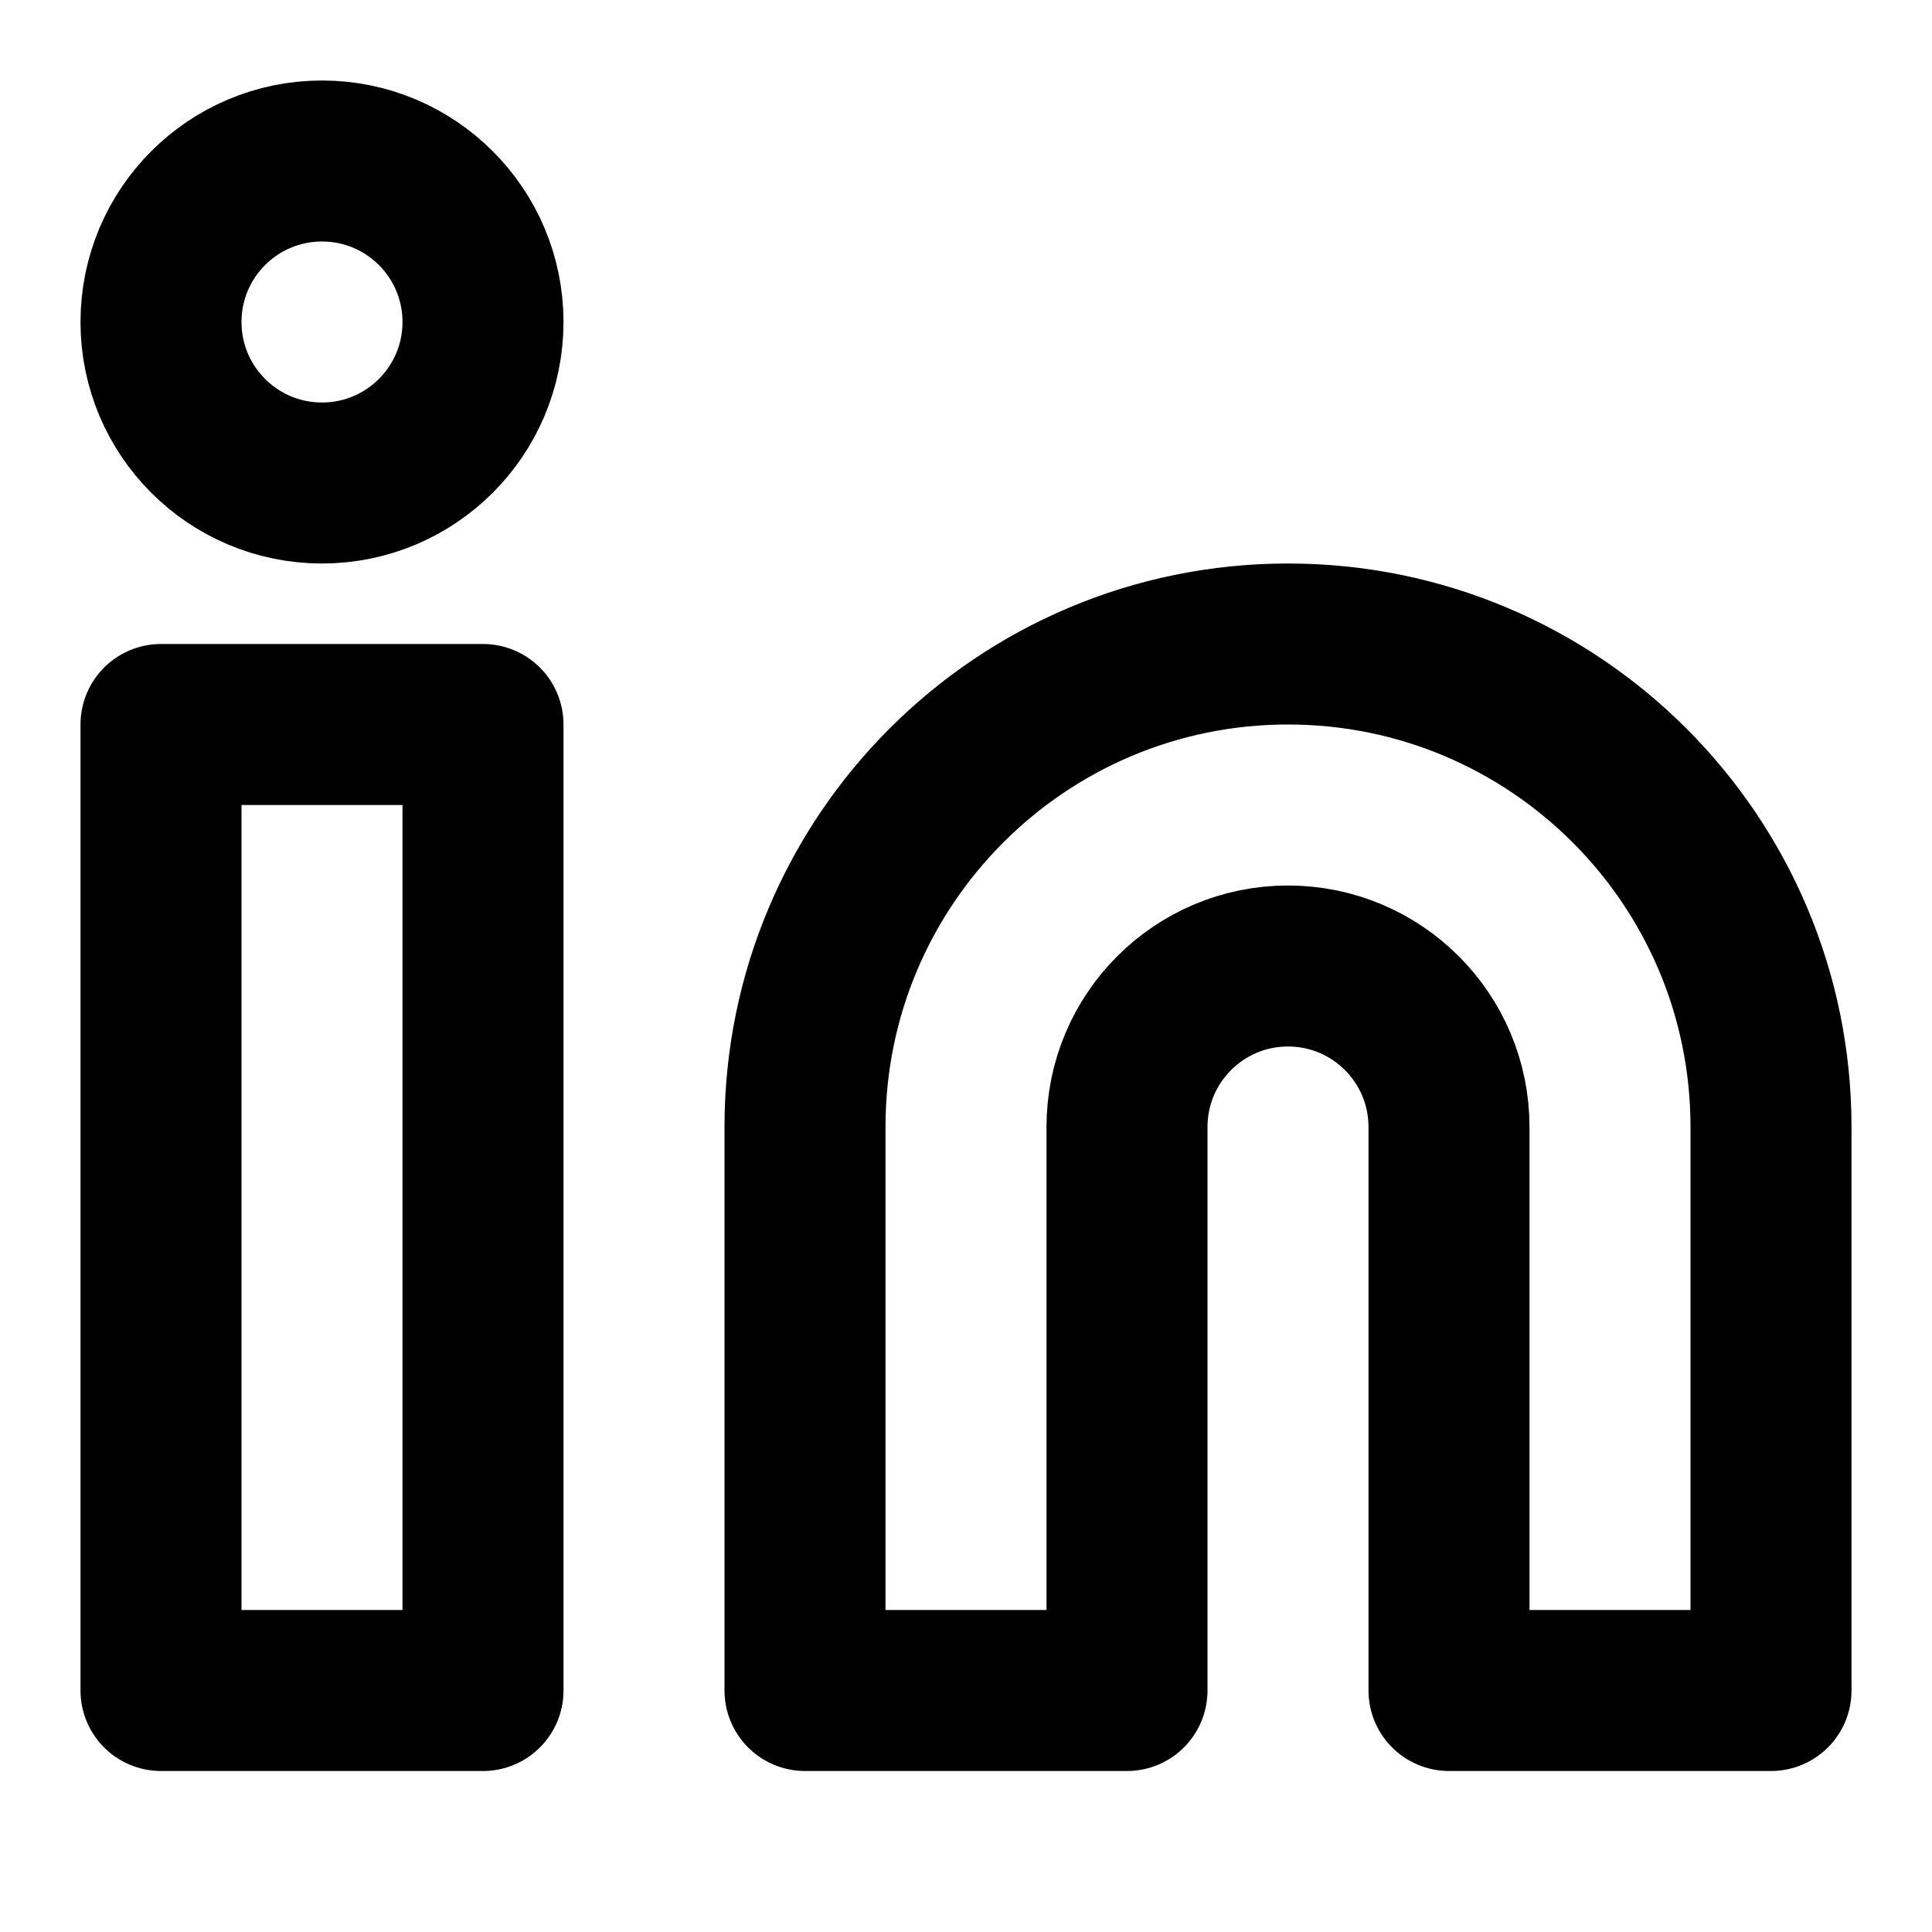
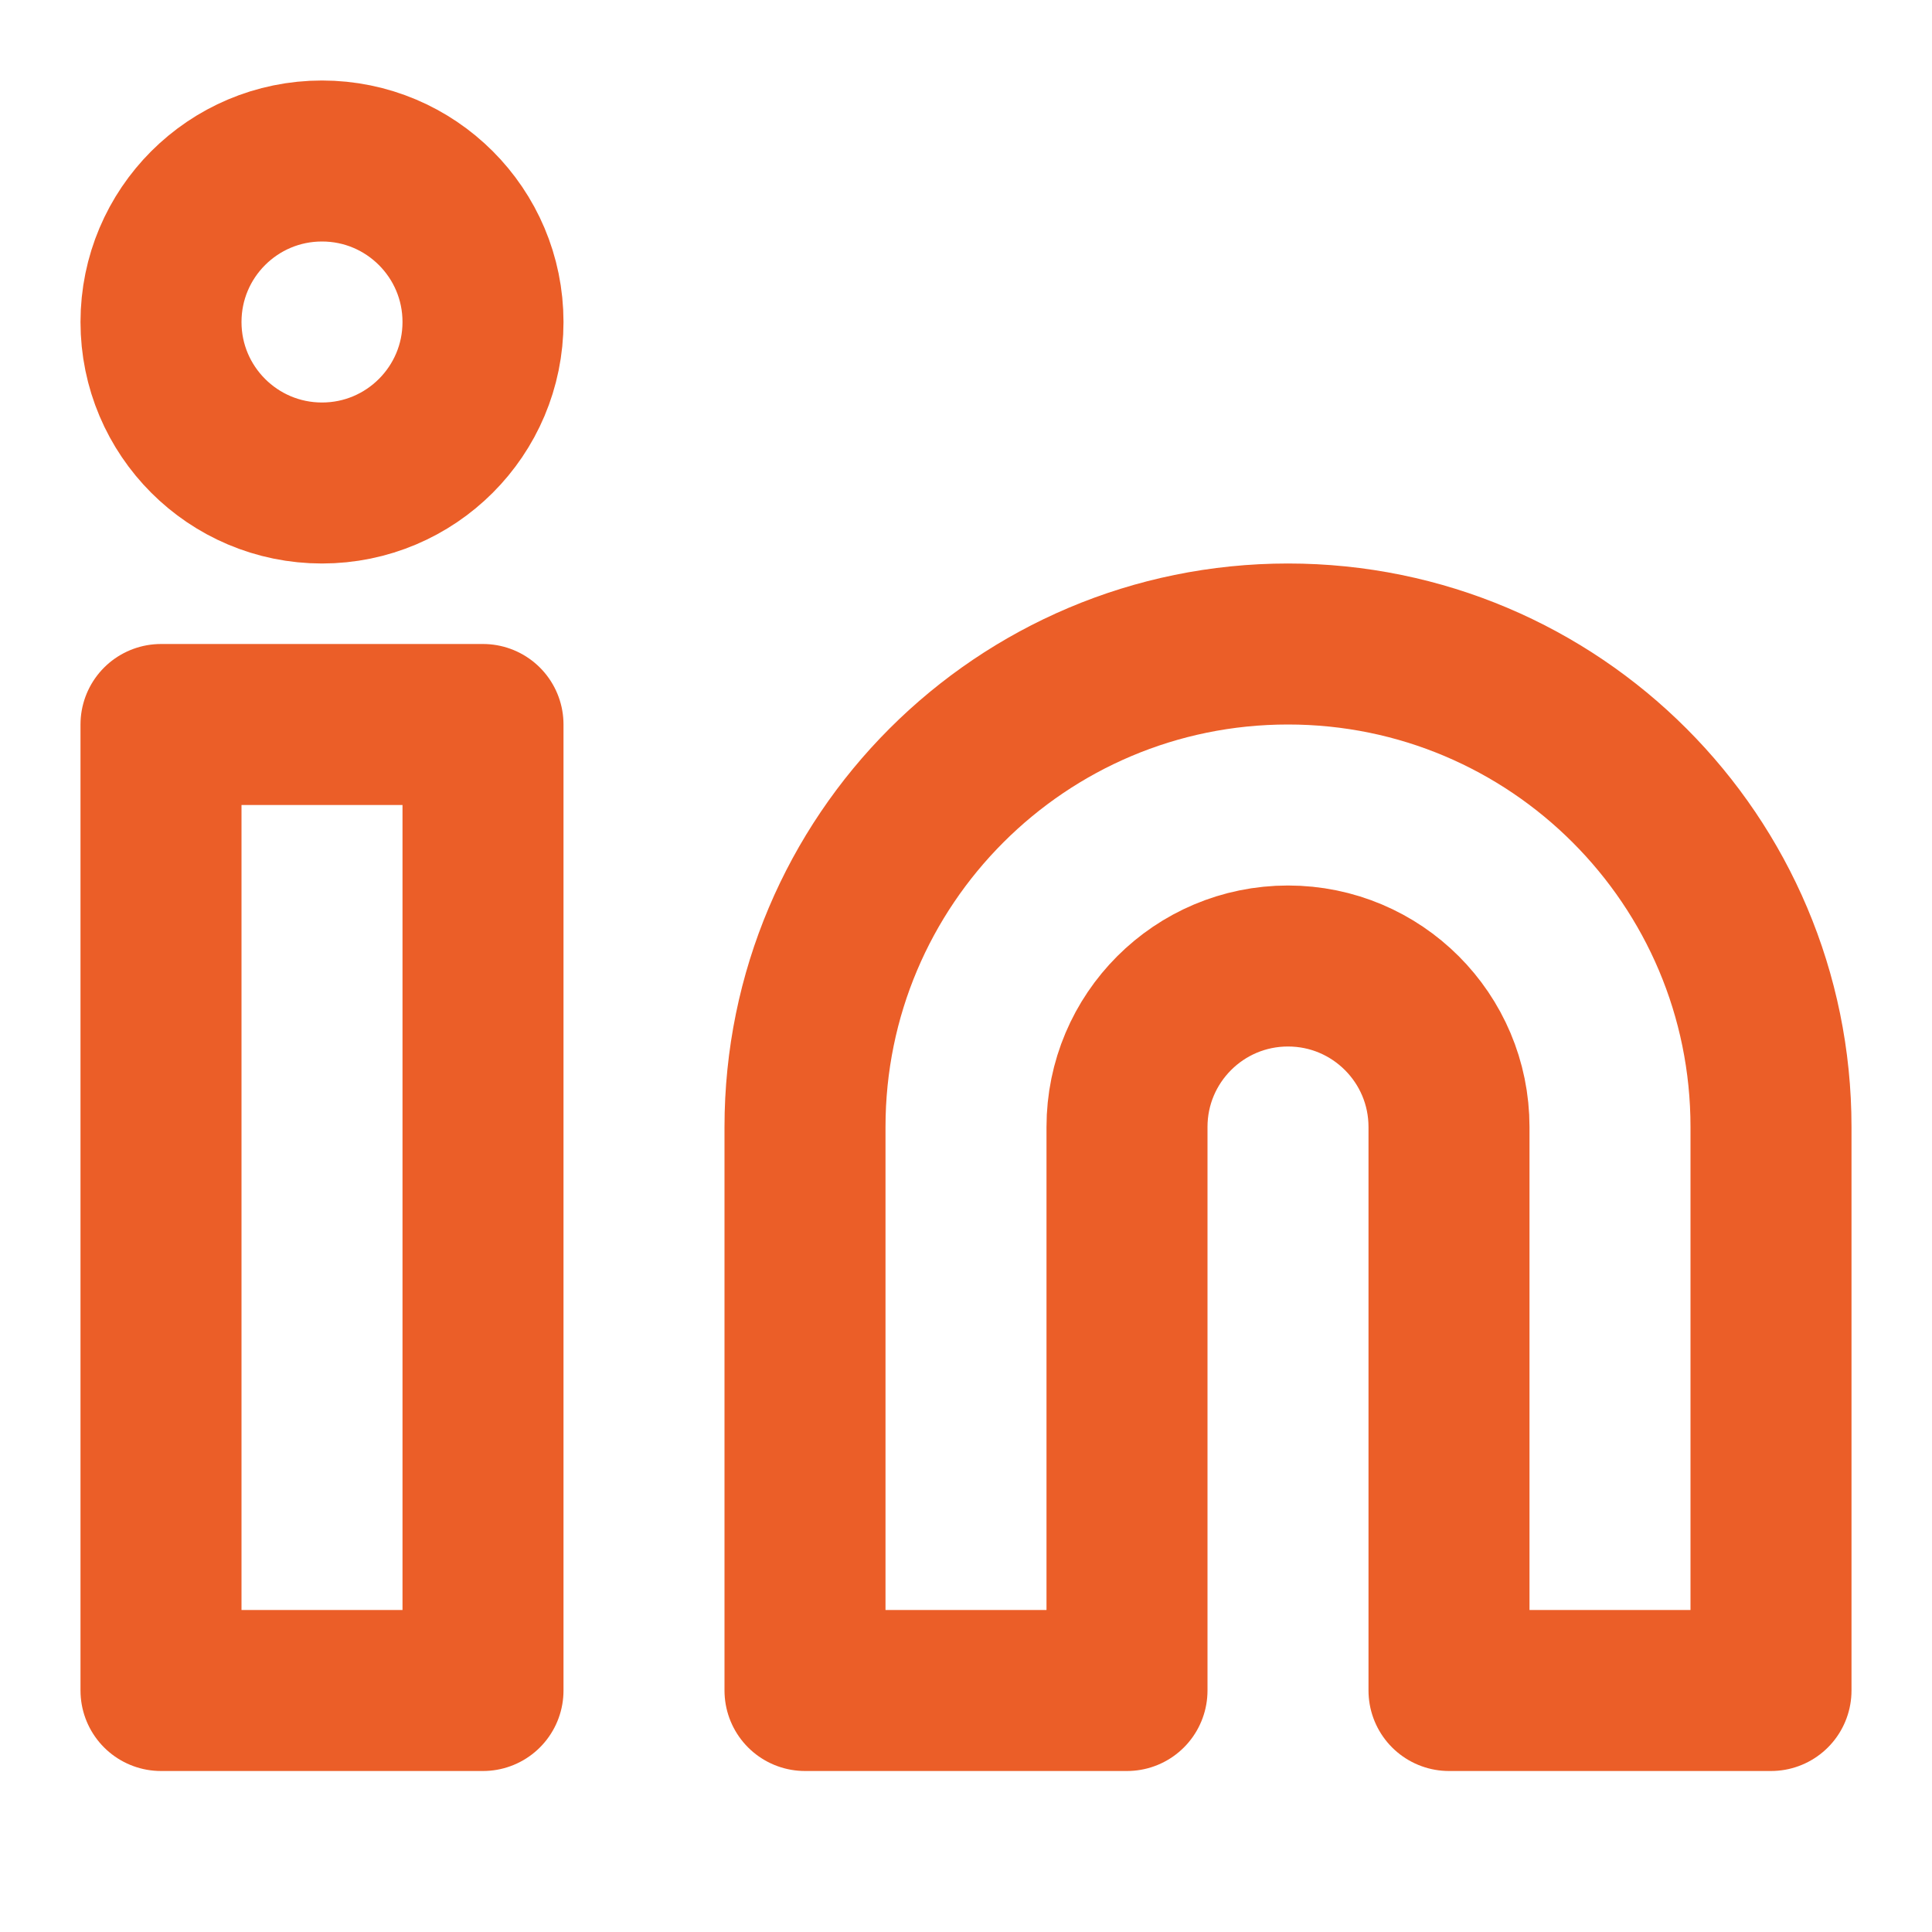
- <svg xmlns="http://www.w3.org/2000/svg" width="24" height="24" viewBox="0 0 24 24" fill="none" stroke="currentColor" stroke-width="2" stroke-linecap="round" stroke-linejoin="round" class="feather feather-linkedin">
+ <svg xmlns="http://www.w3.org/2000/svg" width="24" height="24" viewBox="0 0 24 24" fill="none" stroke="#EB5E28" stroke-width="2" stroke-linecap="round" stroke-linejoin="round" class="feather feather-linkedin">
  <path d="M16 8a6 6 0 0 1 6 6v7h-4v-7a2 2 0 0 0-2-2 2 2 0 0 0-2 2v7h-4v-7a6 6 0 0 1 6-6z" />
  <rect x="2" y="9" width="4" height="12" />
  <circle cx="4" cy="4" r="2" />
</svg>
